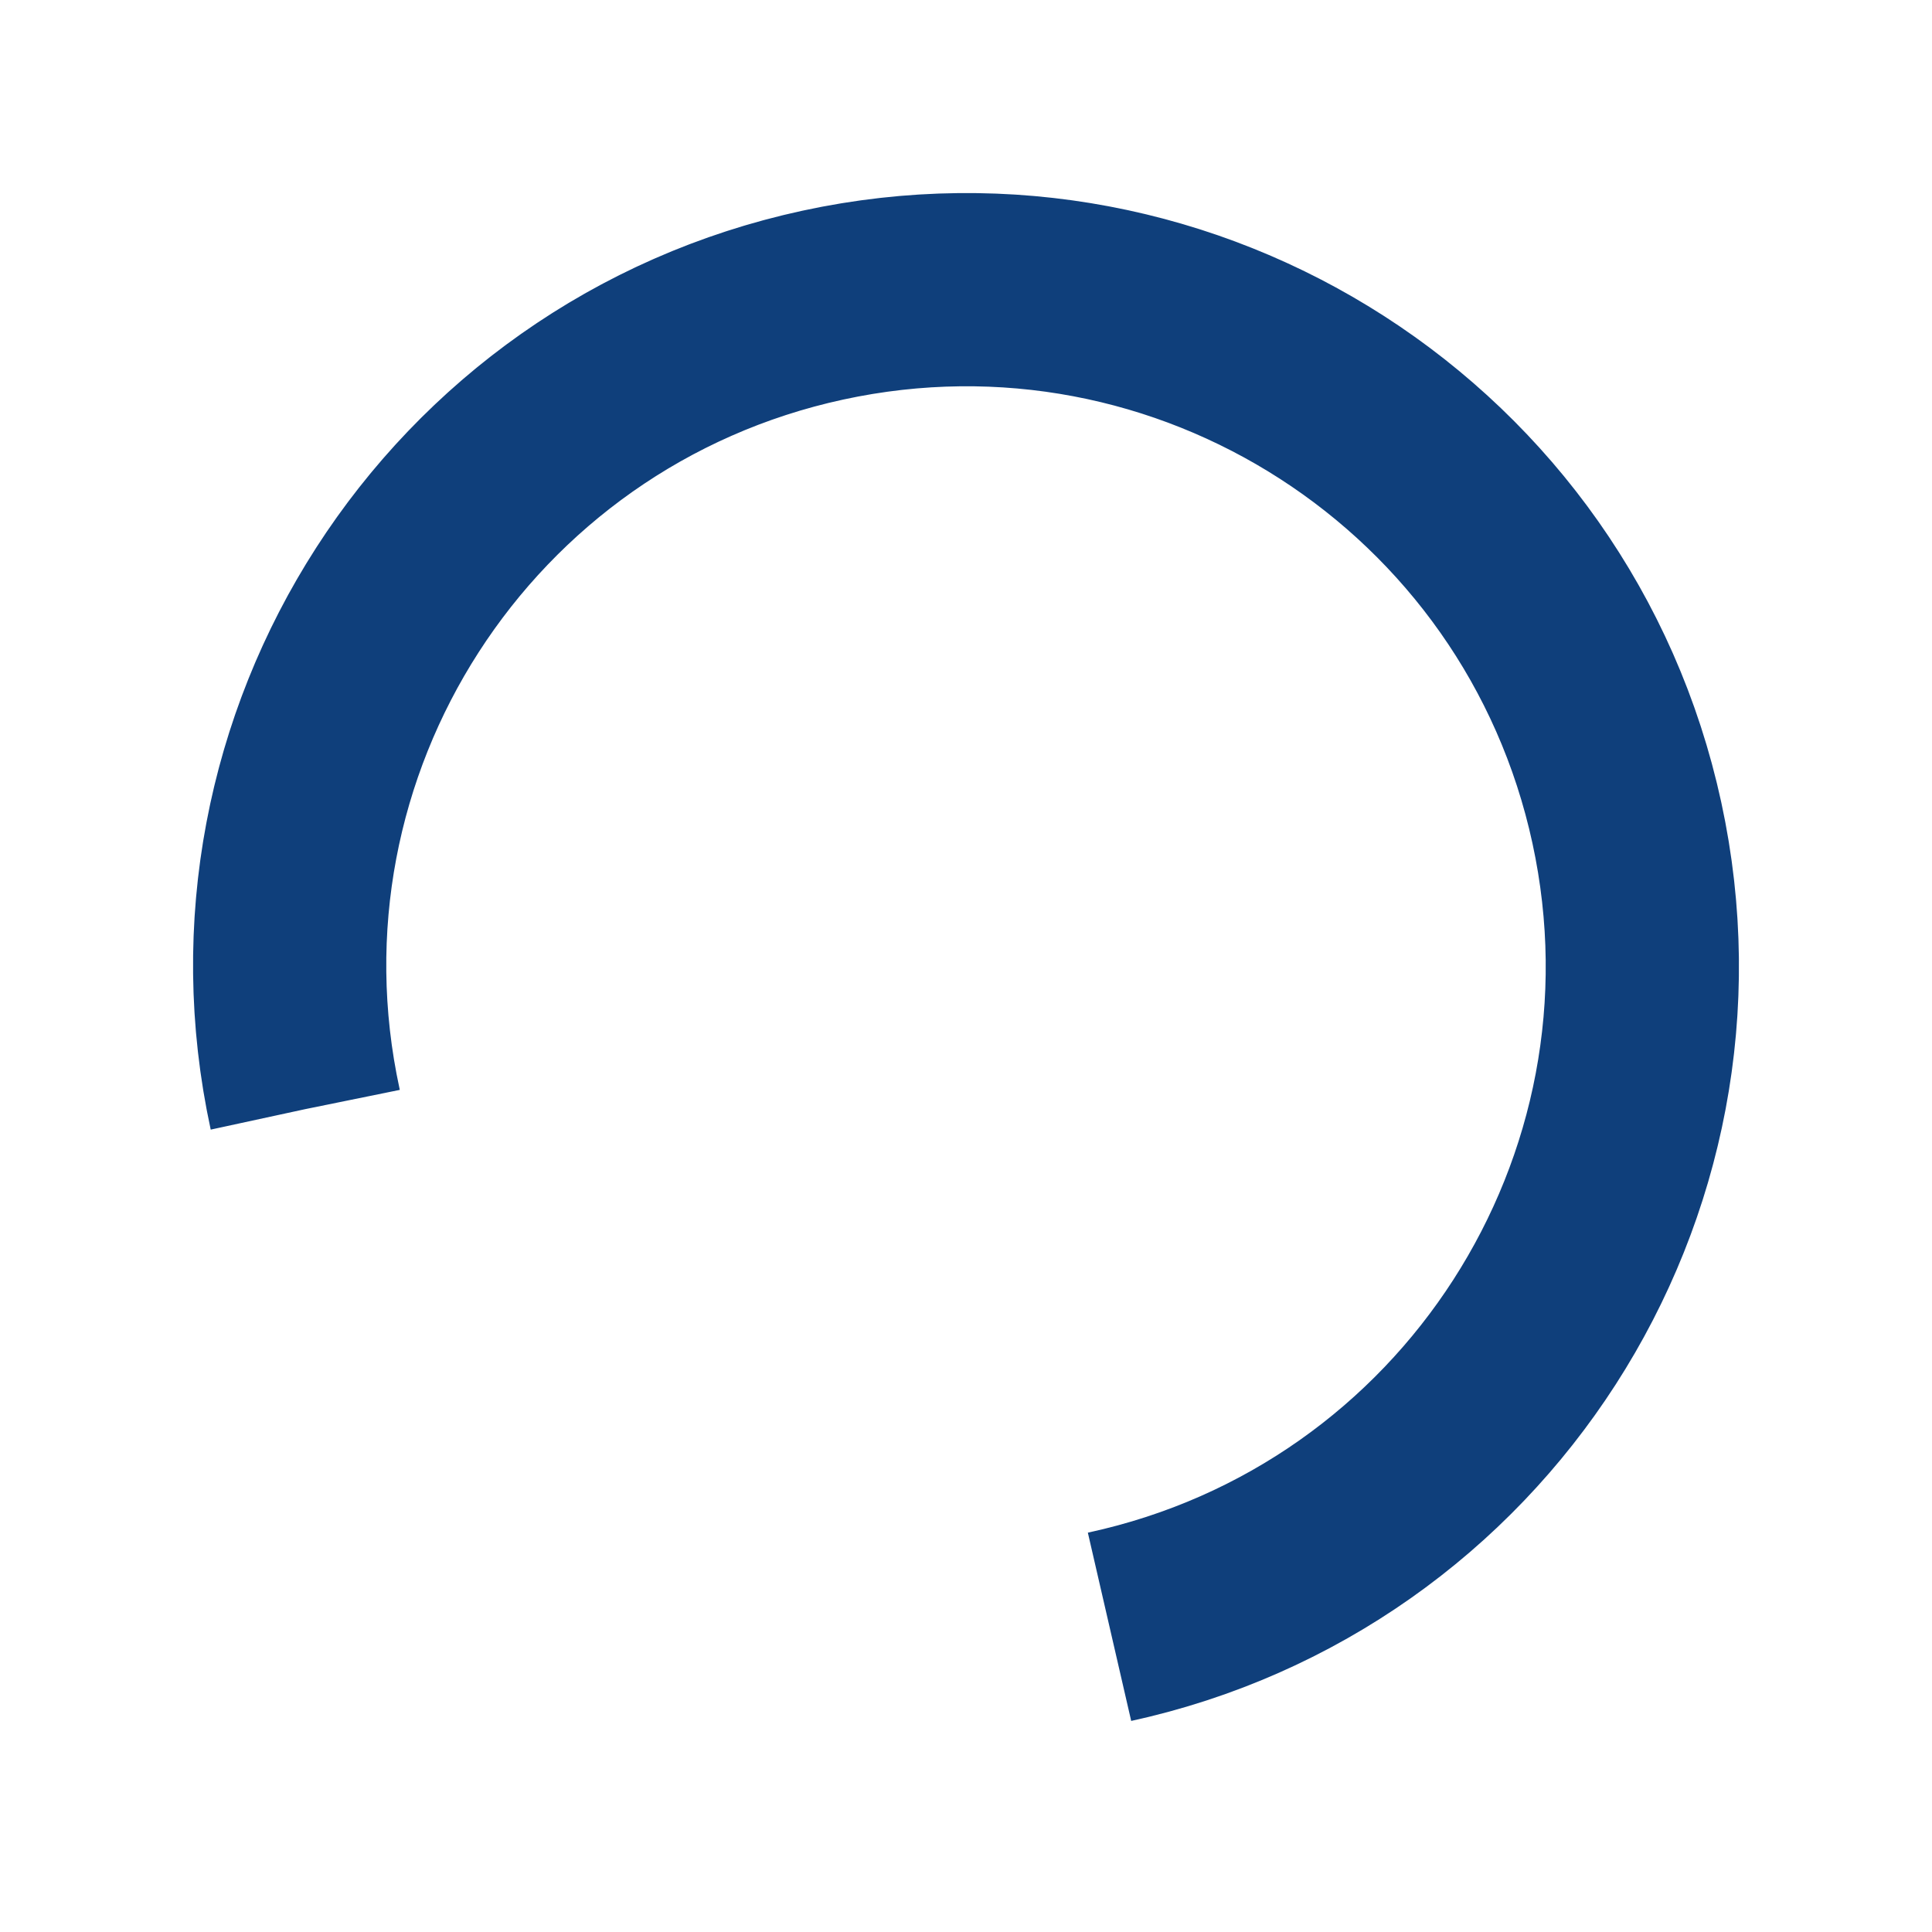
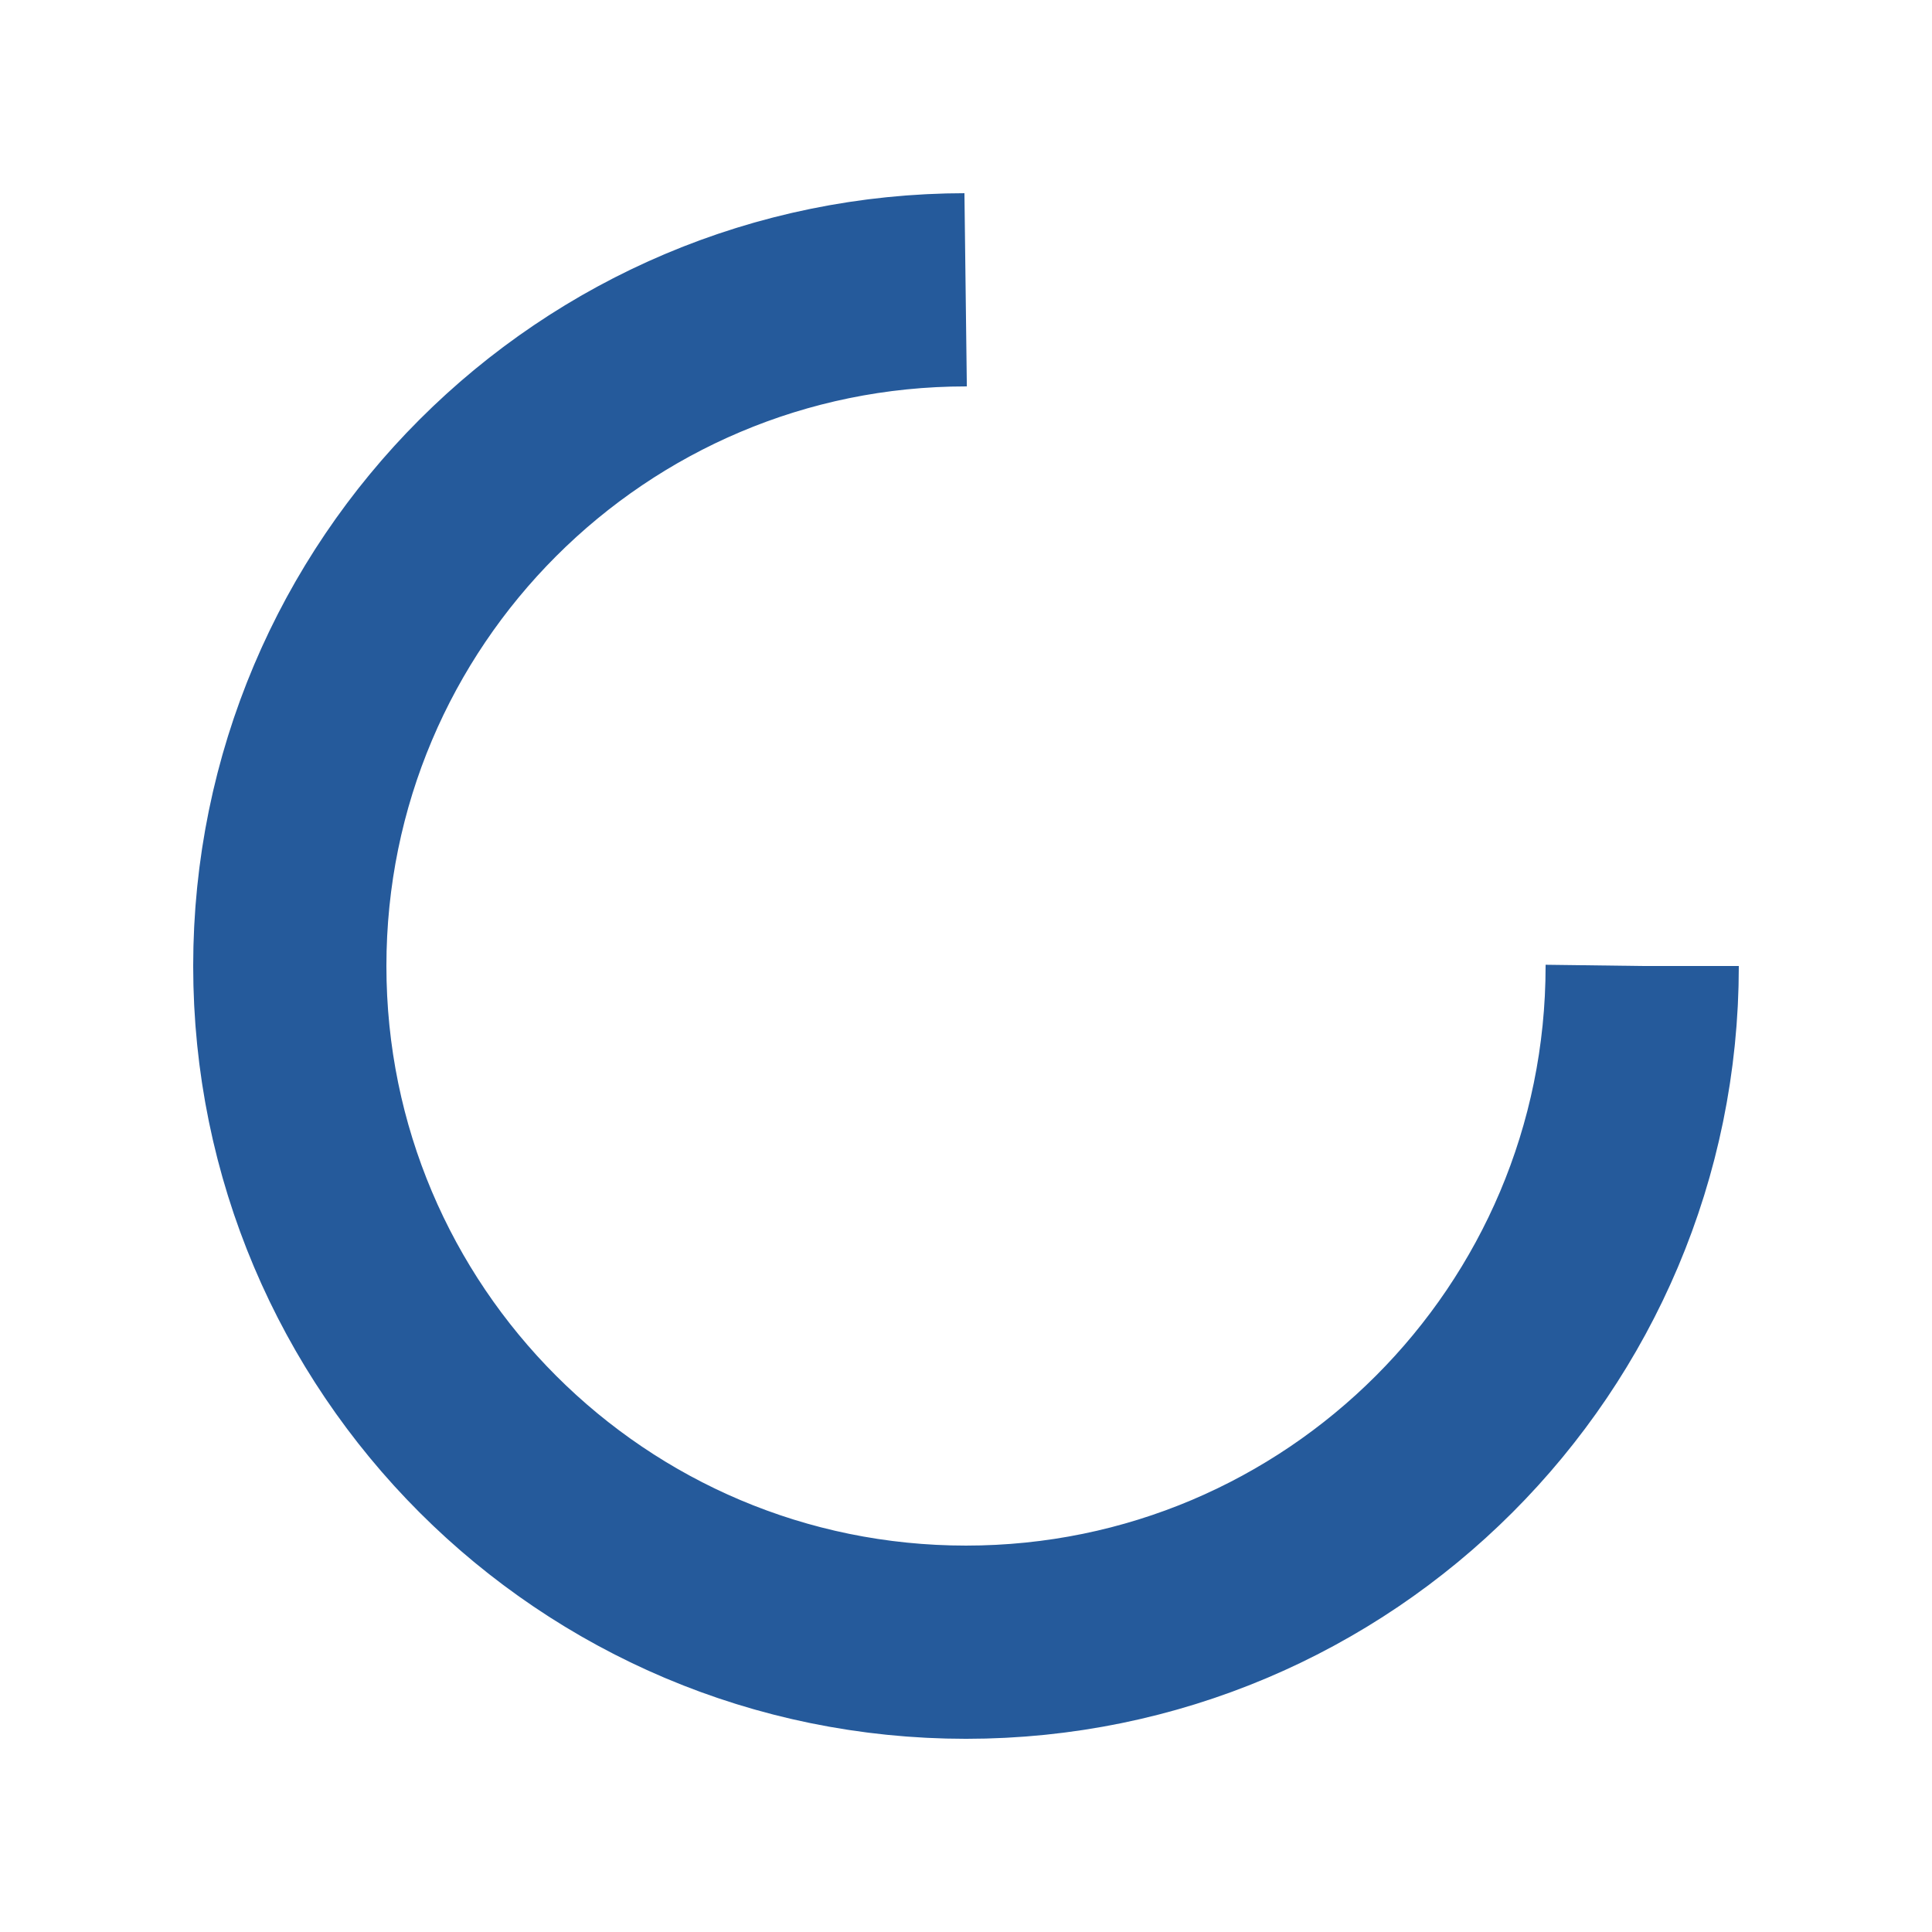
<svg xmlns="http://www.w3.org/2000/svg" width="200px" height="200px" viewBox="0 0 100 100" preserveAspectRatio="xMidYMid" class="lds-rolling" style="background: none;">
-   <circle cx="50" cy="50" fill="none" ng-attr-stroke="{{config.color}}" ng-attr-stroke-width="{{config.width}}" ng-attr-r="{{config.radius}}" ng-attr-stroke-dasharray="{{config.dasharray}}" stroke="#0f3f7b" stroke-width="10" r="35" stroke-dasharray="164.934 56.978" transform="rotate(167.777 50 50)">
-     <animateTransform attributeName="transform" type="rotate" calcMode="linear" values="0 50 50;360 50 50" keyTimes="0;1" dur="1s" begin="0s" repeatCount="indefinite" />
-   </circle>
+   <circle cx="50" cy="50" fill="none" ng-attr-stroke="{{config.color}}" ng-attr-stroke-width="{{config.width}}" ng-attr-r="{{config.radius}}" ng-attr-stroke-dasharray="{{config.dasharray}}" stroke="#255a9b" stroke-width="10" r="35" stroke-dasharray="164.934 56.978" />
</svg>
